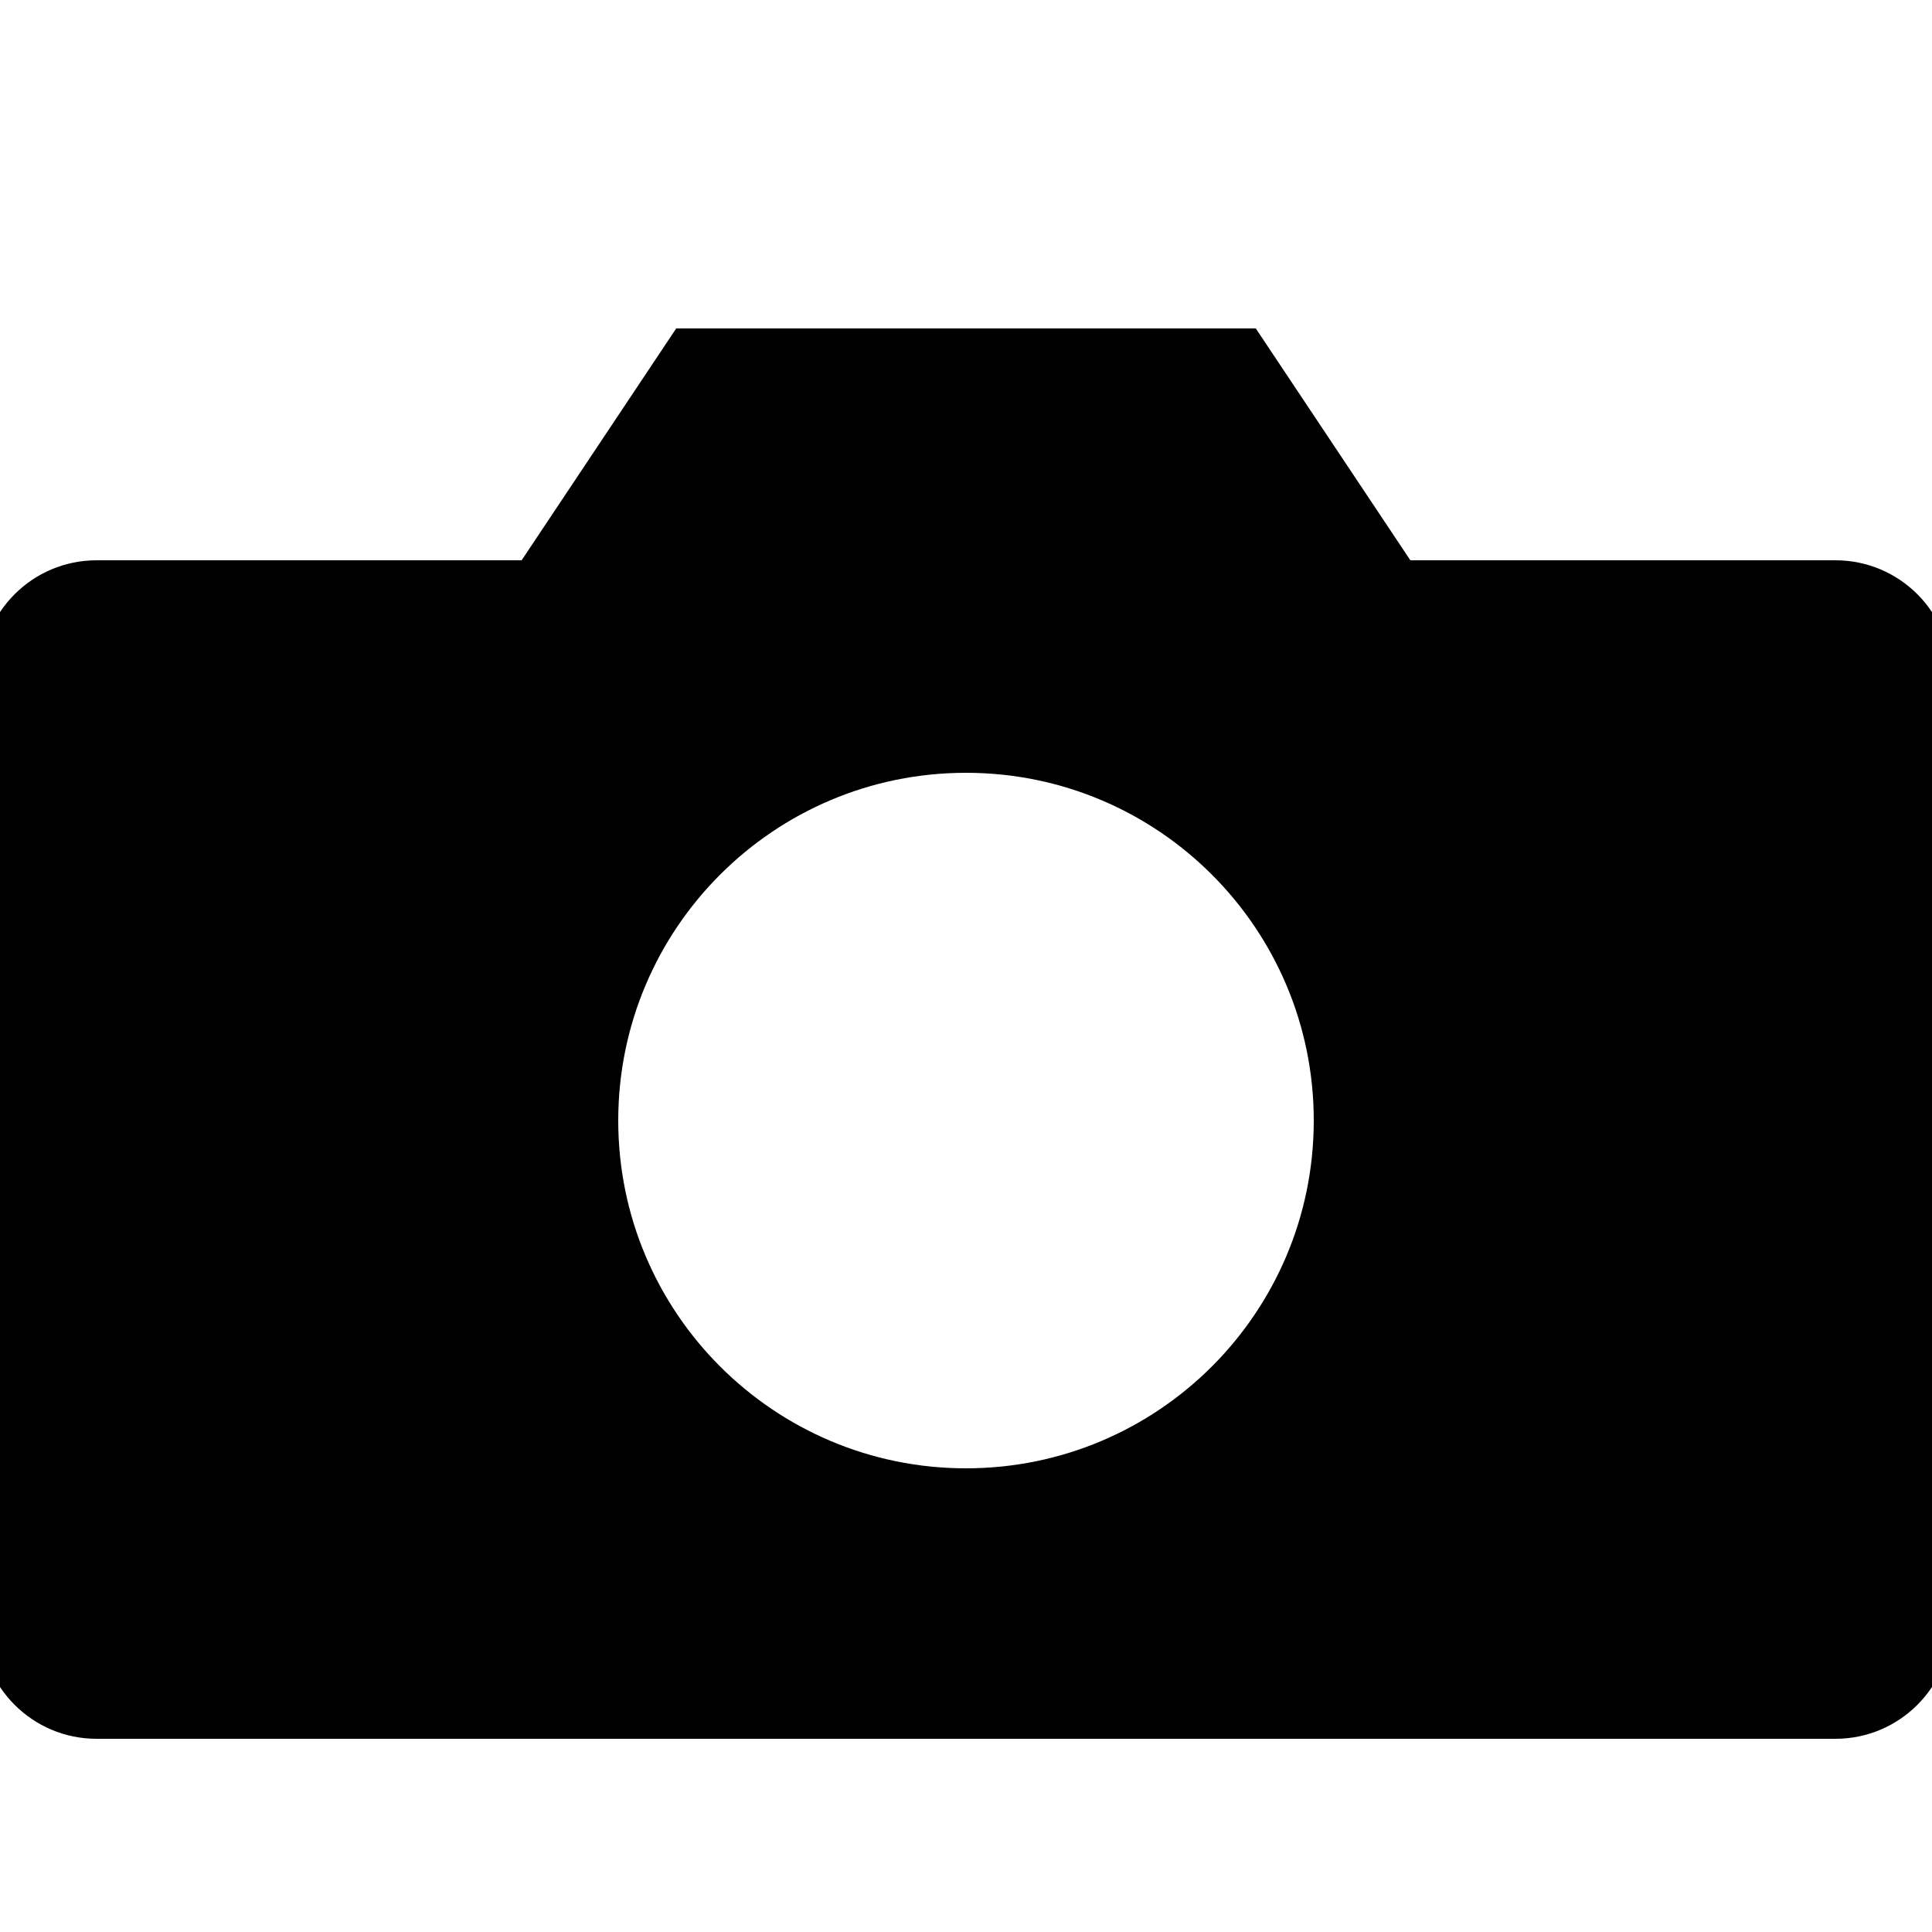
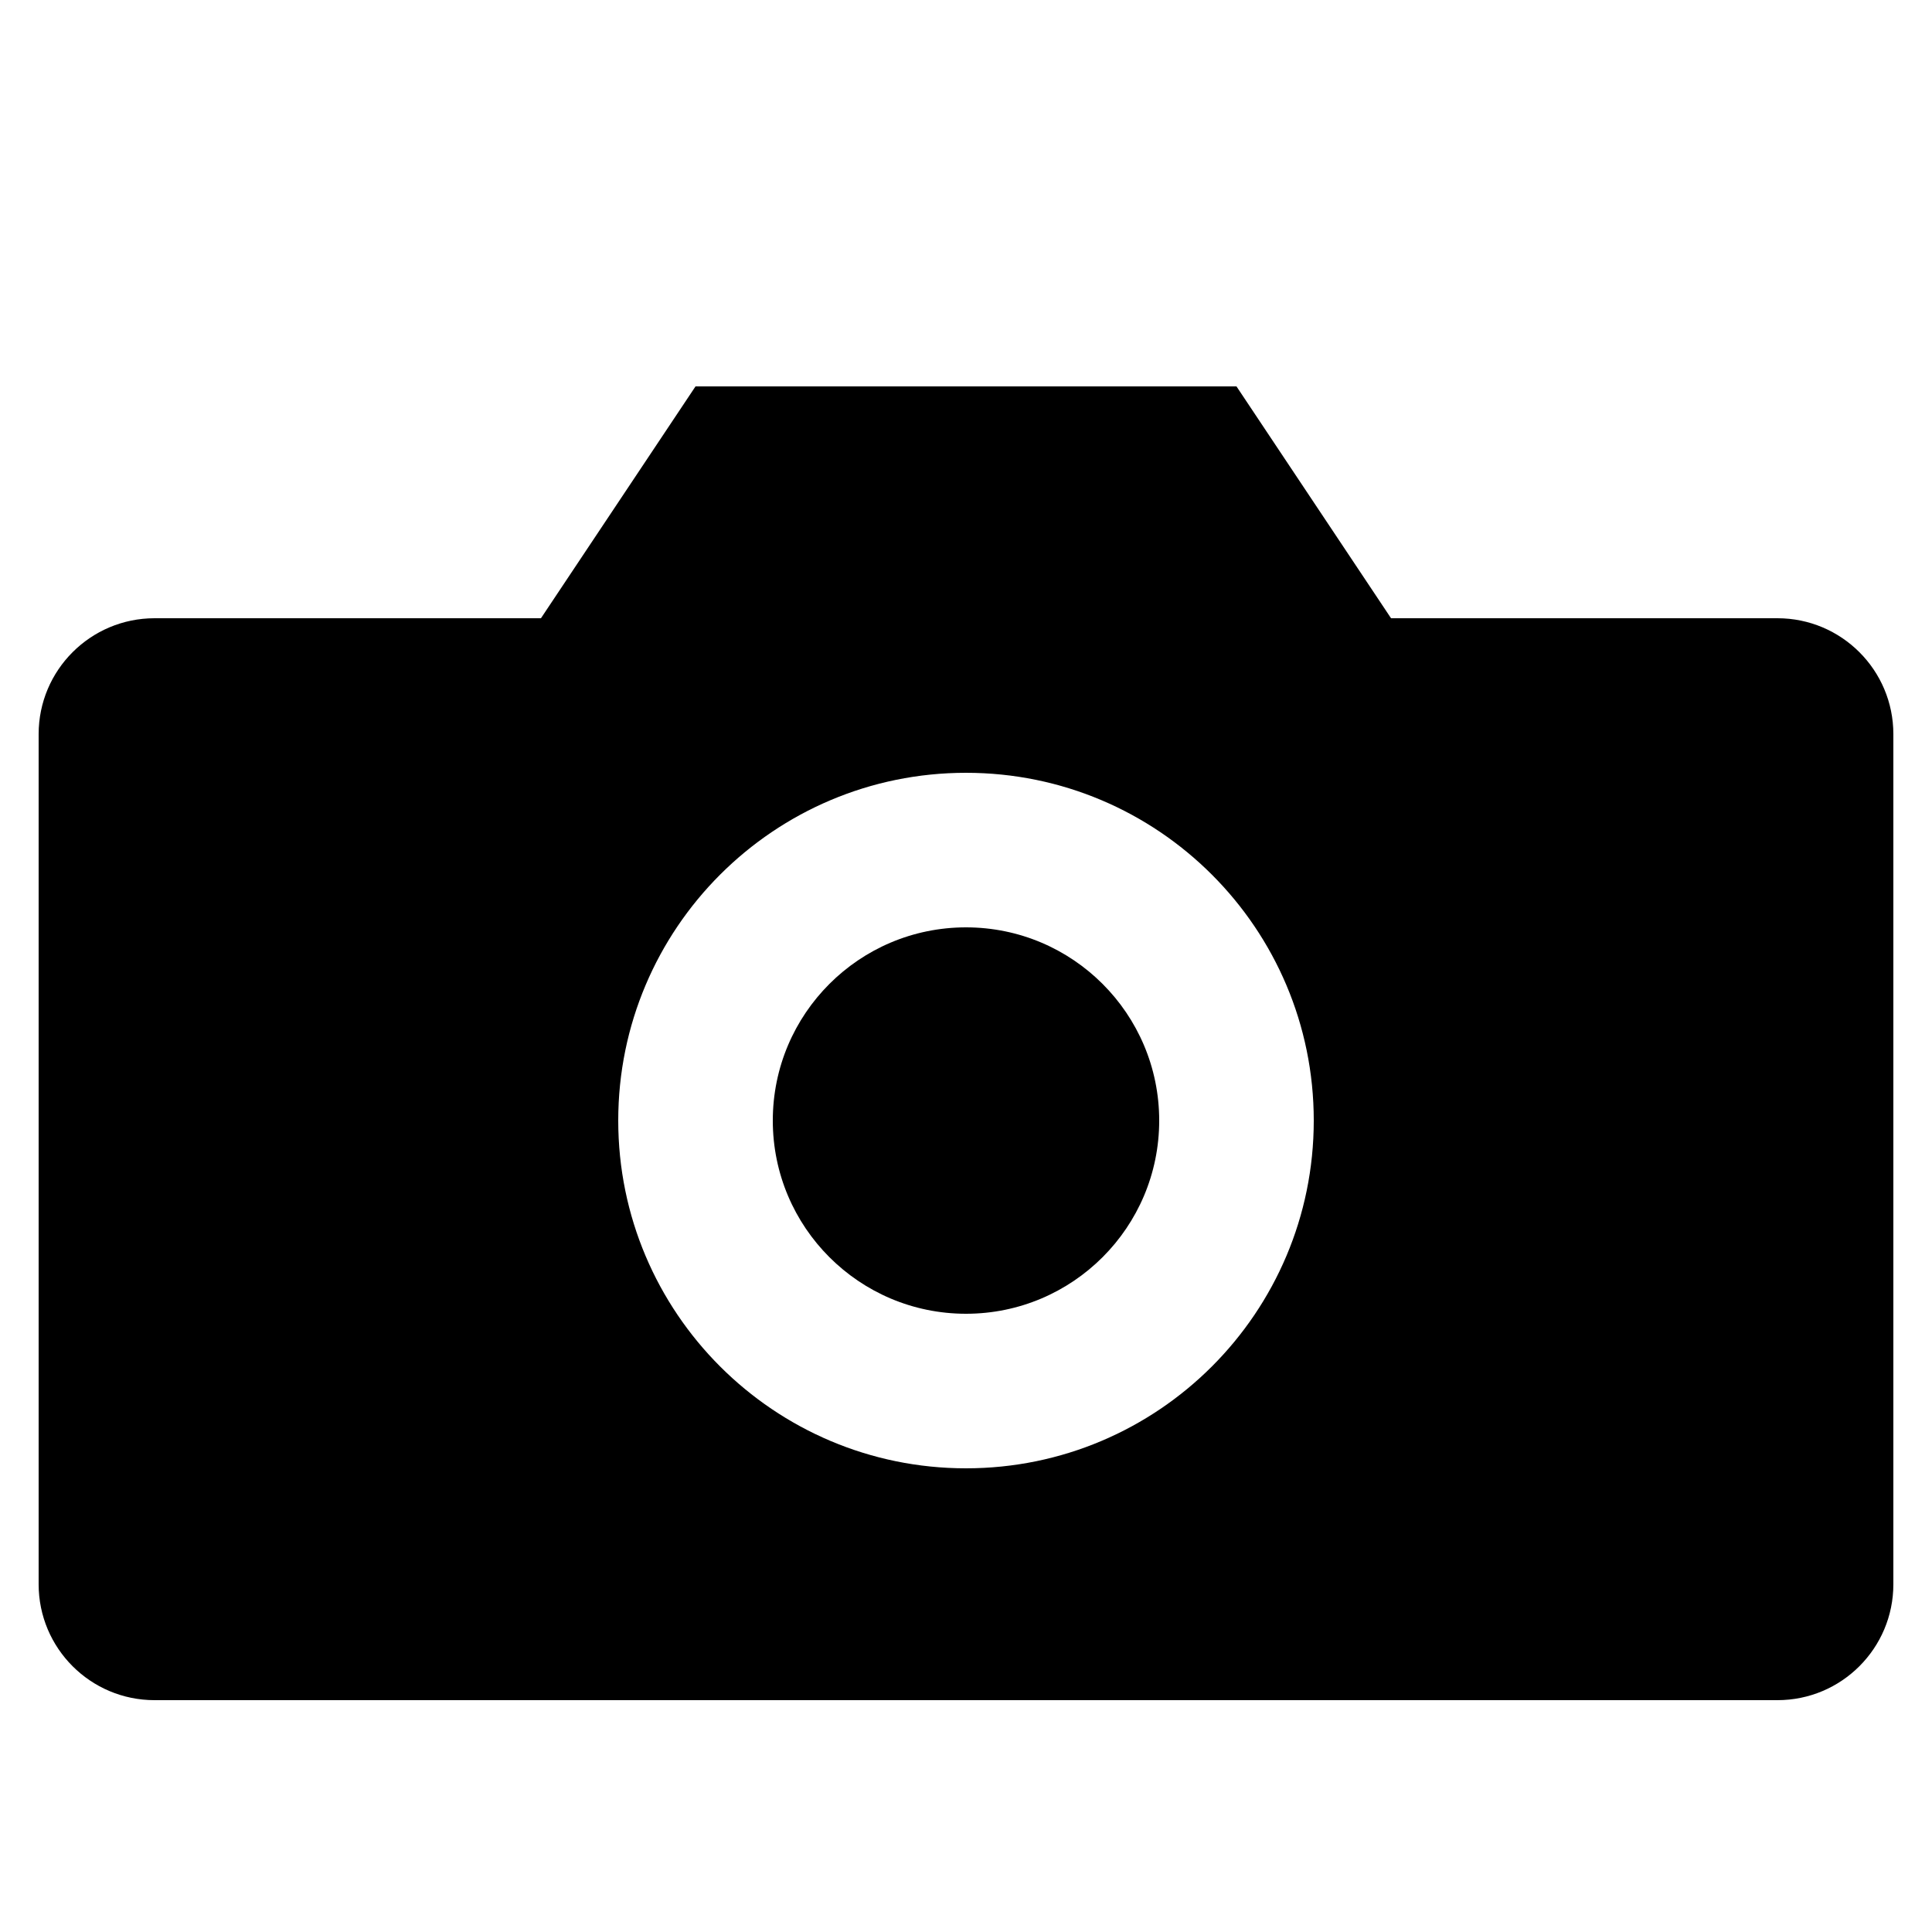
- <svg xmlns="http://www.w3.org/2000/svg" viewBox="0 0 100 100">
-   <path d="M 5 29 H 27 L 35 17 H 65 L 73 29 H 95 A 6 6 0 0 1 101 35 V 84 A 6 6 0 0 1 95 90 H 5 A 6 6 0 0 1 -1 84 V 35 A 6 6 0 0 1 5 29 Z M 68 58 A 18 18 0 1 1 32 58 A 18 18 0 1 1 68 58 Z" fill-rule="evenodd" />
+ <svg xmlns="http://www.w3.org/2000/svg" viewBox="0 0 100 100" data-tags="camera,photo,lens,photography,film,shoot">
+   <path data-tone="ink" fill-rule="evenodd" d="M 8 32 H 28 L 36 20 H 64 L 72 32 H 92 A 6 6 0 0 1 98 38 V 82 A 6 6 0 0 1 92 88 H 8 A 6 6 0 0 1 2 82 V 38 A 6 6 0 0 1 8 32 Z M 68 58 A 16 16 0 1 1 32 58 A 16 16 0 1 1 68 58 Z" />
+   <path data-tone="accent2" d="M 40 58 A 10 10 0 1 1 60 58 A 10 10 0 1 1 40 58 Z" />
+   <path data-tone="paper" d="M 72 36 H 84 A 2 2 0 0 1 86 38 V 44 A 2 2 0 0 1 84 46 H 72 A 2 2 0 0 1 70 44 V 38 A 2 2 0 0 1 72 36 Z" />
+   <path data-tone="accent" d="M 18 44 A 4 4 0 1 1 26 44 A 4 4 0 1 1 18 44 Z" />
</svg>
